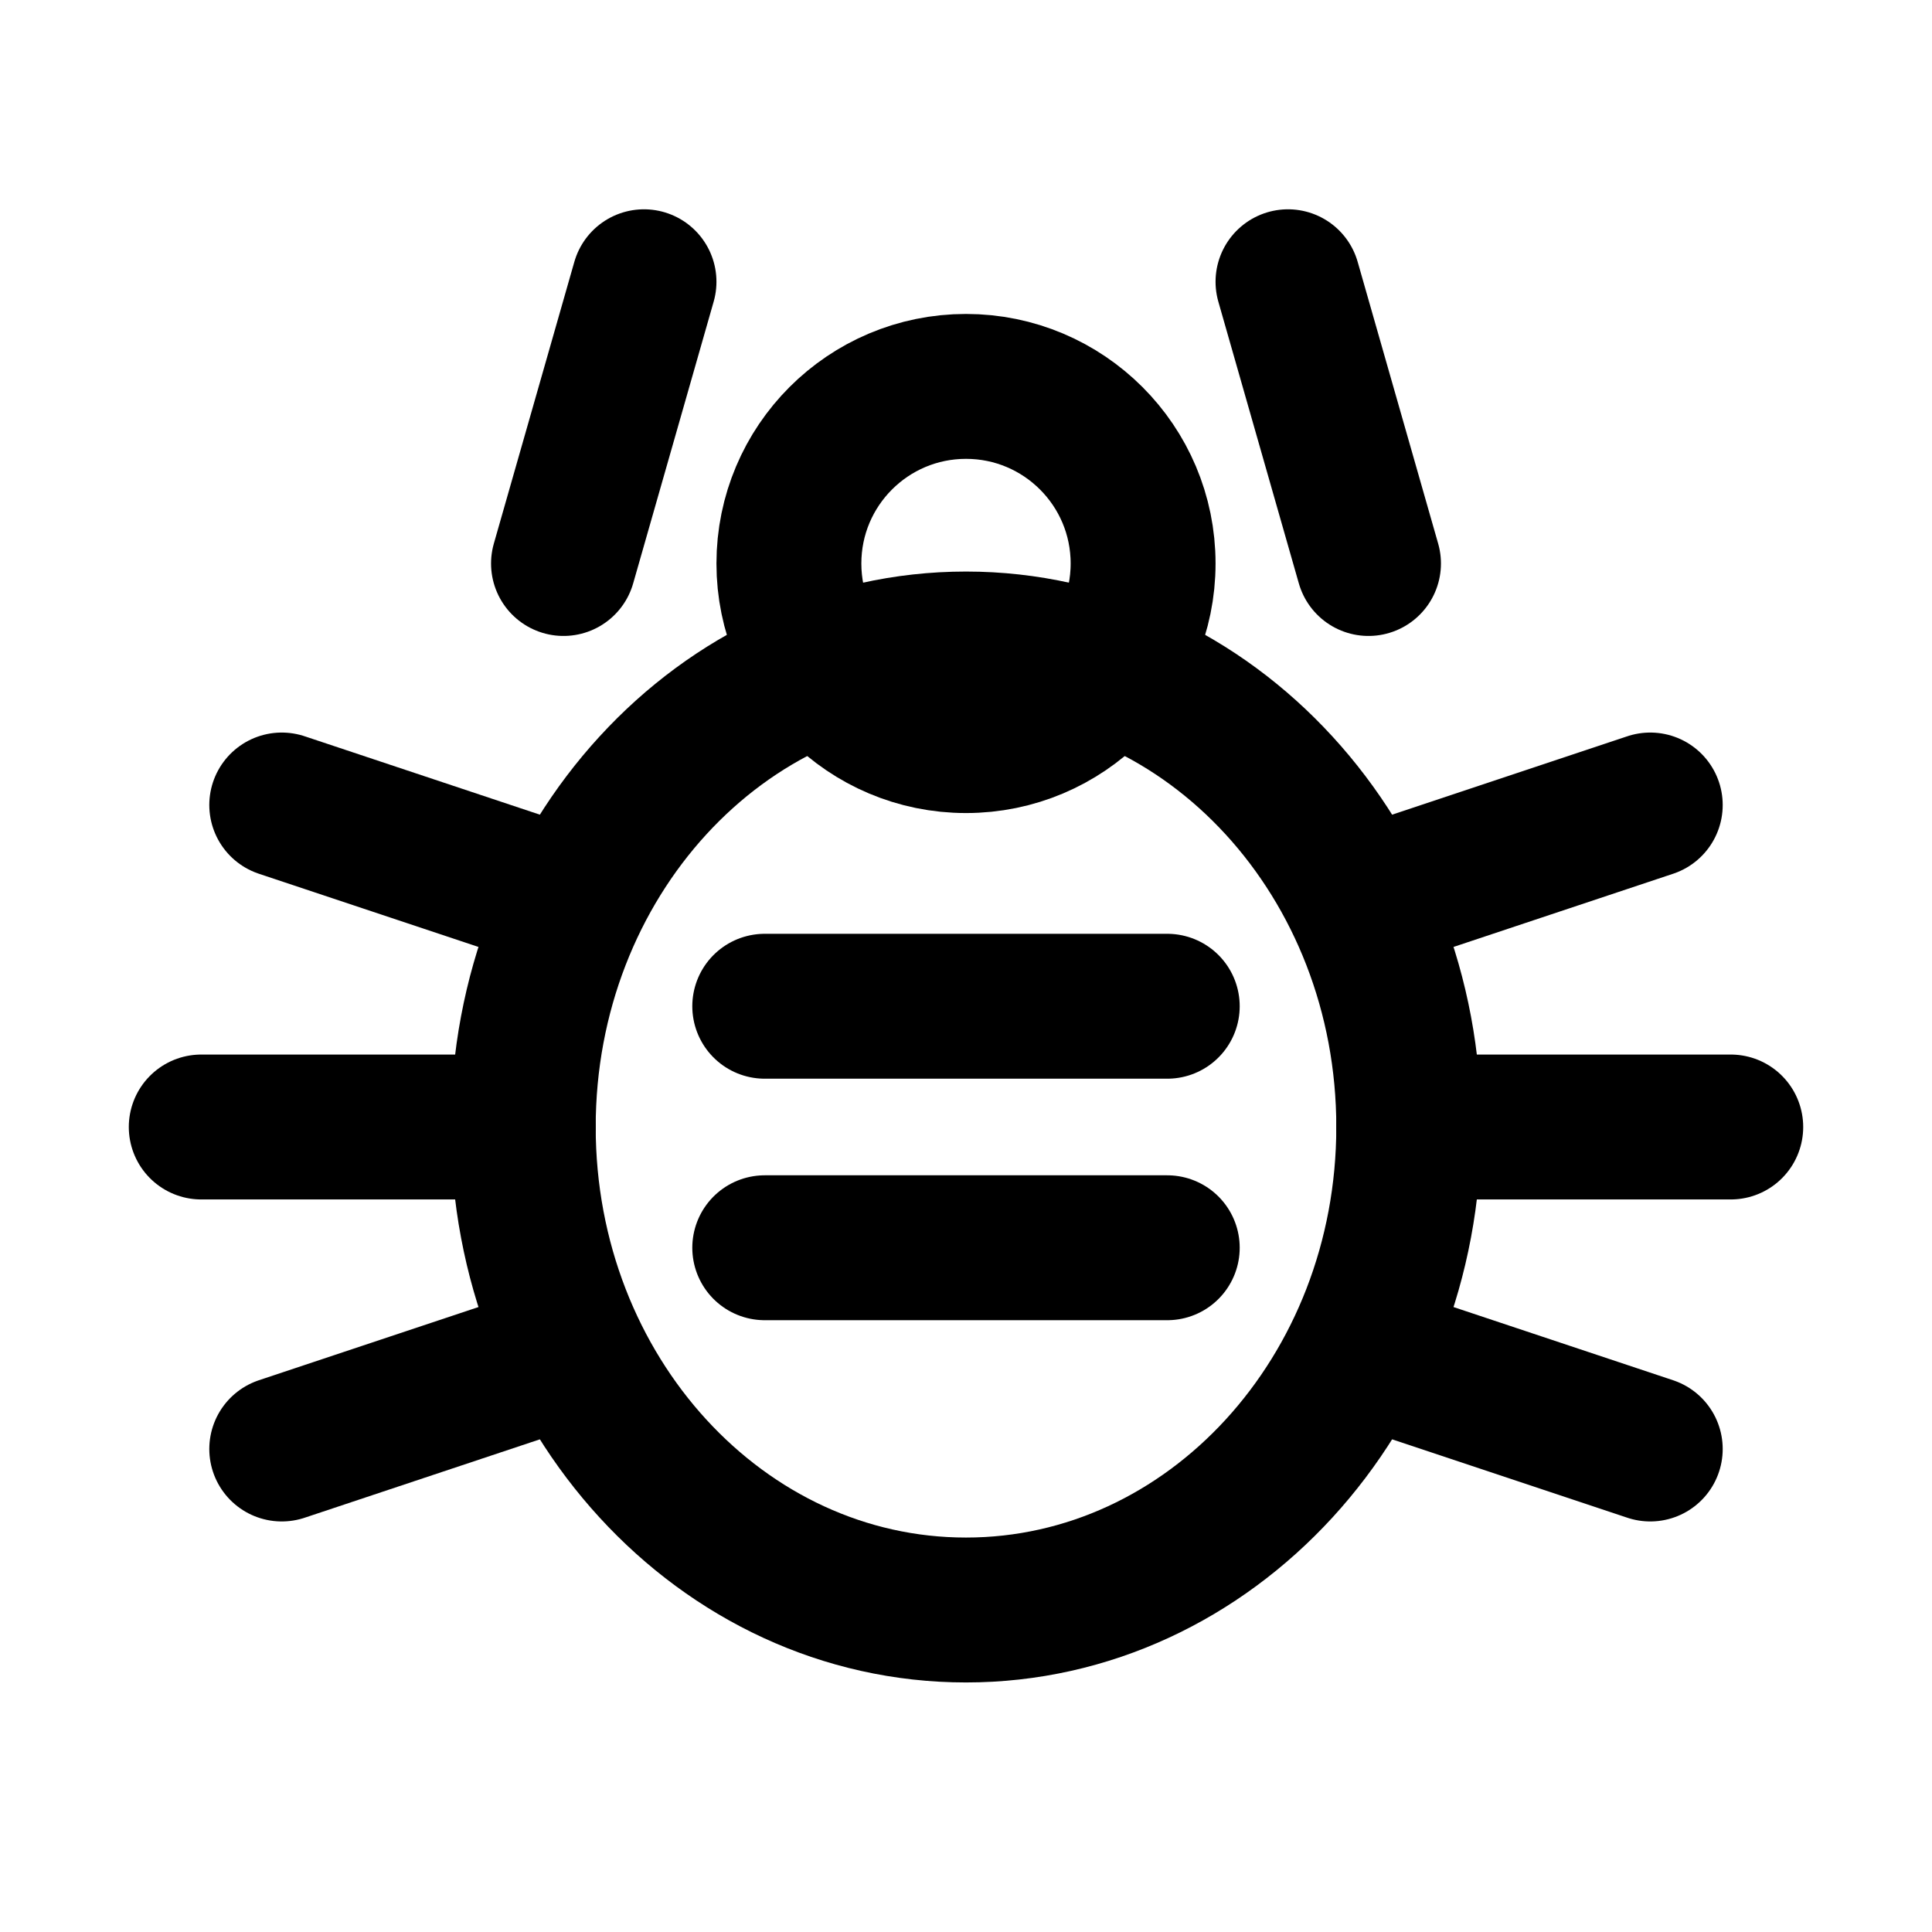
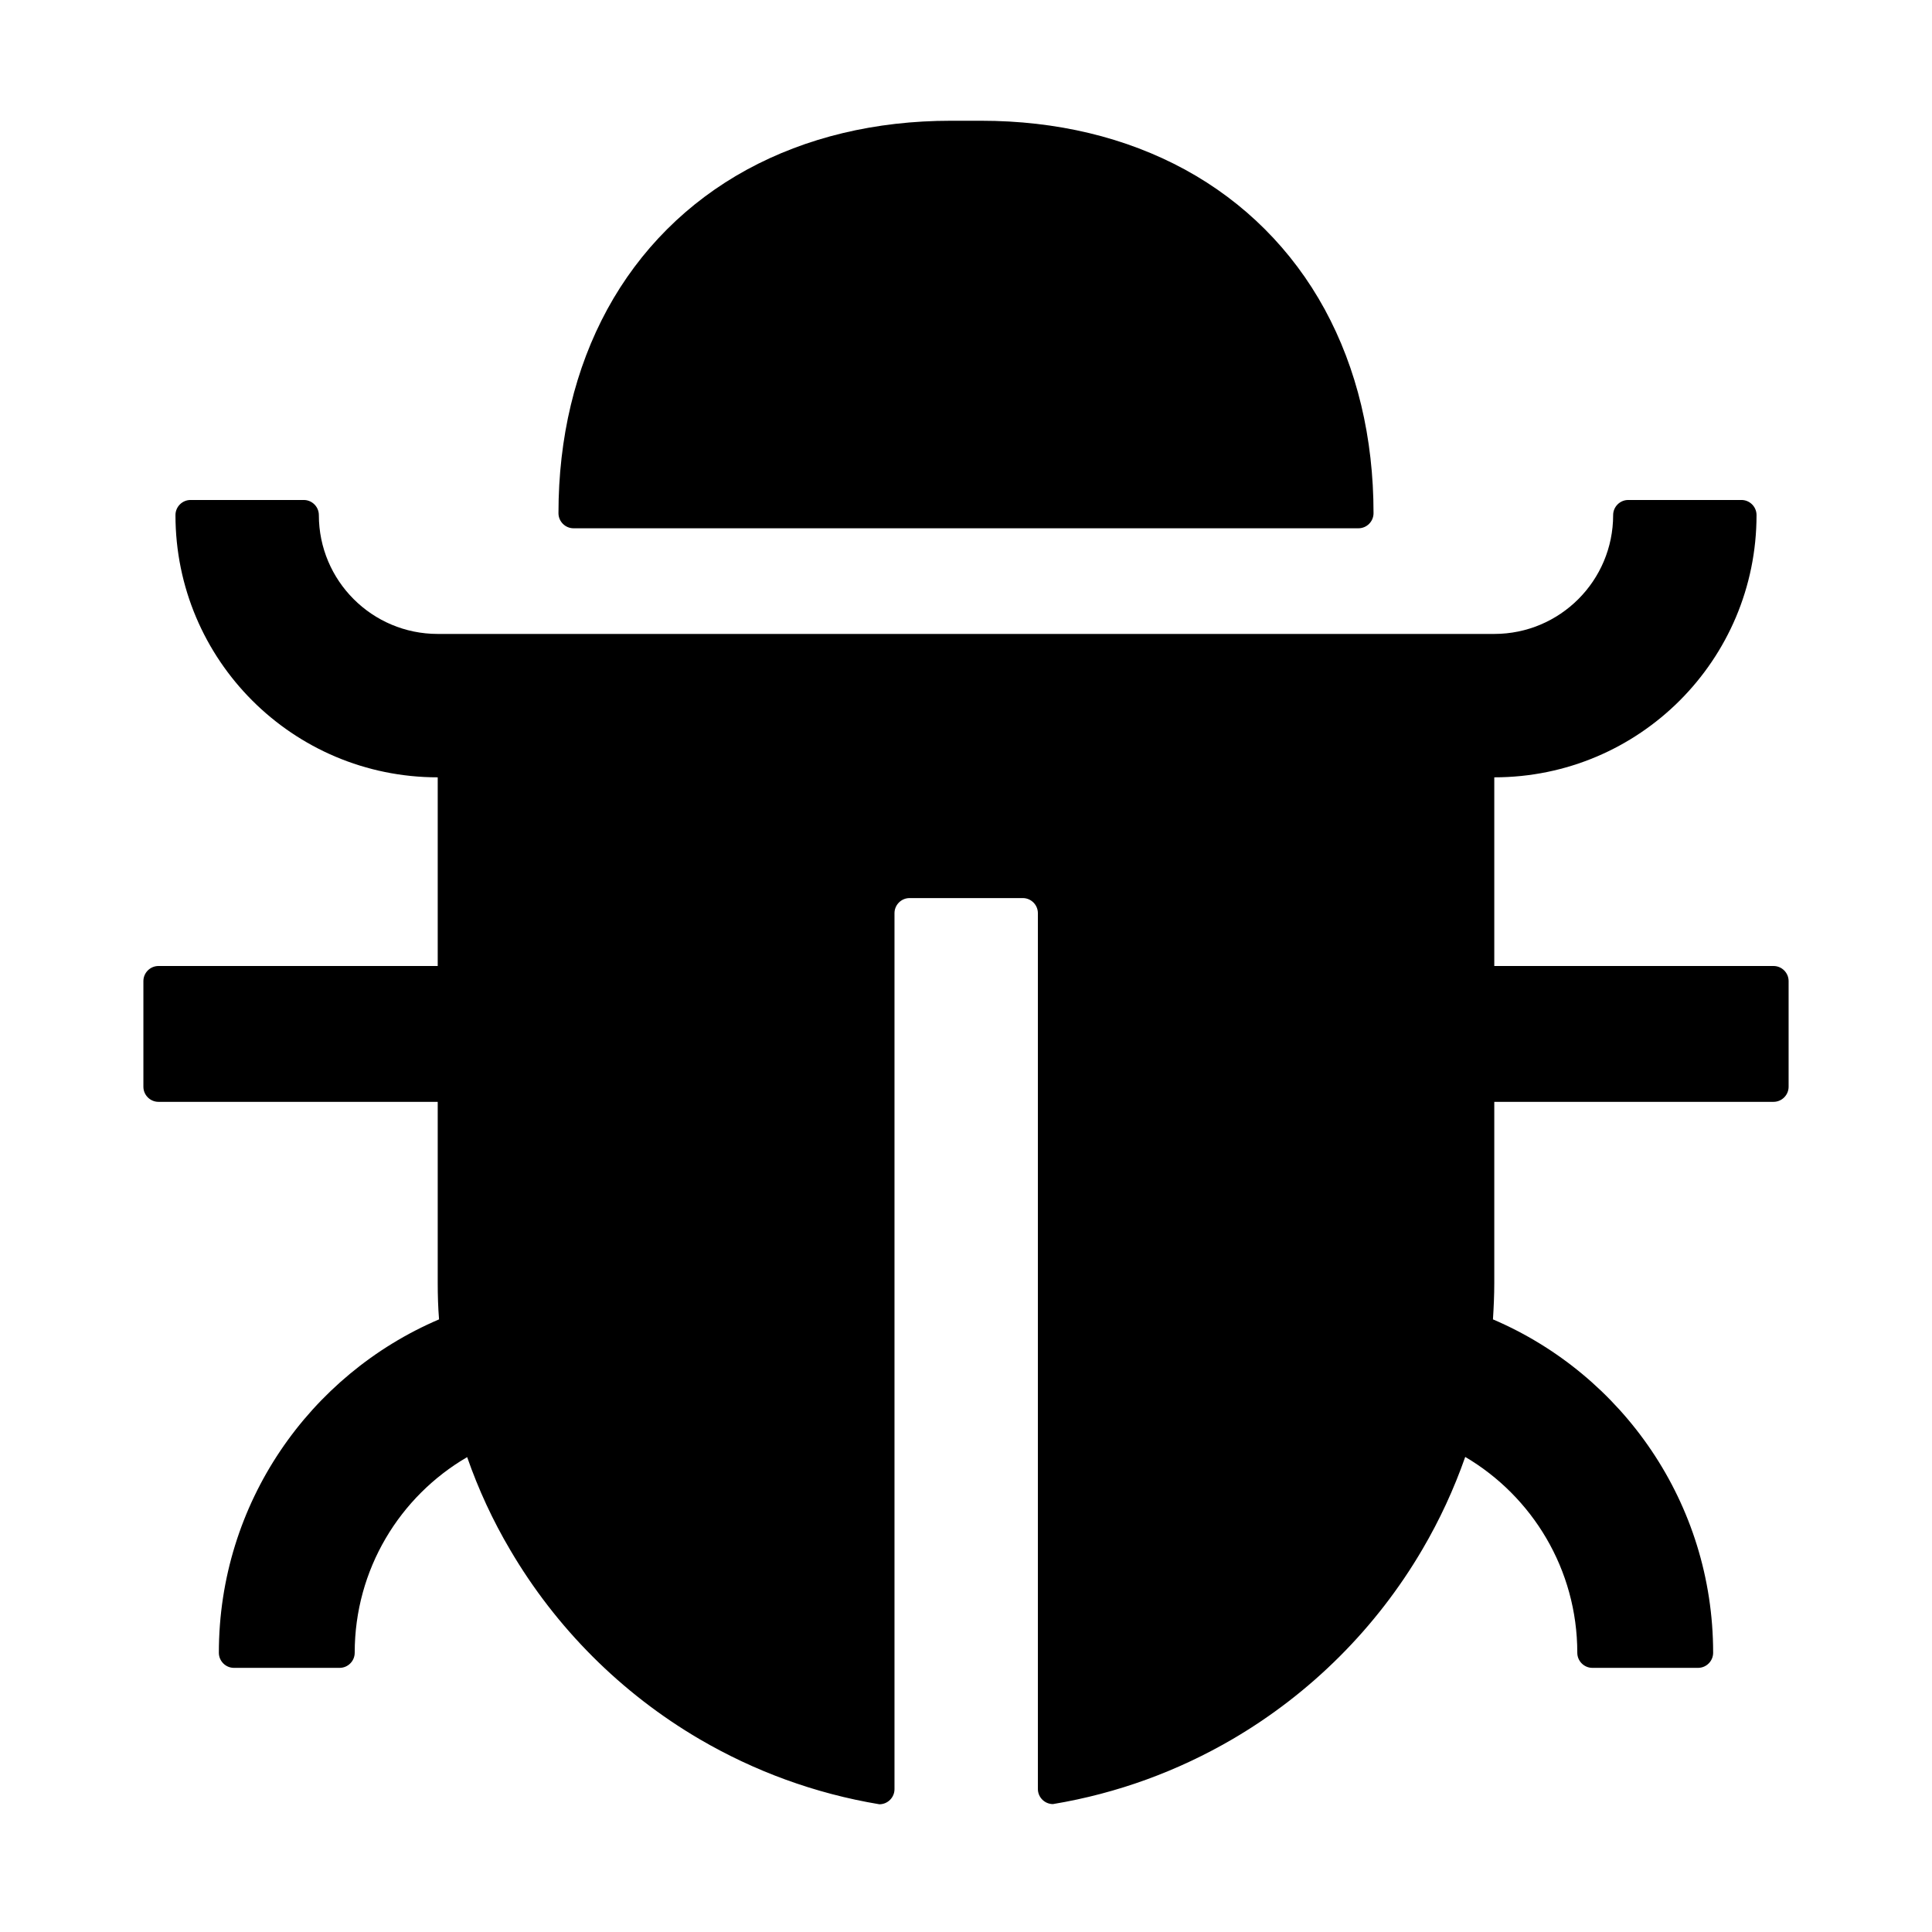
- <svg xmlns="http://www.w3.org/2000/svg" viewBox="0 0 24 24" fill="none" stroke="currentColor" stroke-width="1.8" stroke-linecap="round" stroke-linejoin="round">
-   <path d="M8 3.5 7 7M16 3.5 17 7" />
-   <circle cx="12" cy="7" r="2.2" />
-   <ellipse cx="12" cy="14" rx="5.5" ry="6" />
-   <path d="M6.5 11 3.5 10M6.5 14 2.5 14M6.5 17 3.5 18" />
-   <path d="M17.5 11 20.5 10M17.5 14 21.5 14M17.5 17 20.5 18" />
-   <path d="M9.5 12.5h5M9.5 15.5h5" />
+ <svg xmlns="http://www.w3.org/2000/svg" class="icon" width="200px" height="200.00px" viewBox="0 0 1024 1024" version="1.1">
+   <path d="M940 512H792V412c76.8 0 139-62.2 139-139 0-4.4-3.6-8-8-8h-60c-4.4 0-8 3.6-8 8 0 34.8-28.2 63-63 63H232c-34.8 0-63-28.2-63-63 0-4.4-3.6-8-8-8h-60c-4.4 0-8 3.6-8 8 0 76.8 62.2 139 139 139v100H84c-4.4 0-8 3.6-8 8v56c0 4.4 3.6 8 8 8h148v96c0 6.5 0.2 13 0.7 19.3C164.1 728.6 116 796.7 116 876c0 4.4 3.6 8 8 8h56c4.4 0 8-3.6 8-8 0-44.2 23.9-82.9 59.6-103.7 6 17.2 13.6 33.6 22.7 49 24.3 41.5 59 76.2 100.5 100.5 28.9 16.9 61 28.8 95.3 34.5 4.4 0 8-3.6 8-8V484c0-4.4 3.6-8 8-8h60c4.4 0 8 3.6 8 8v464.2c0 4.4 3.6 8 8 8 34.3-5.7 66.4-17.6 95.3-34.5 41.5-24.3 76.2-59 100.5-100.5 9.1-15.5 16.7-31.9 22.7-49C812.1 793.1 836 831.8 836 876c0 4.4 3.6 8 8 8h56c4.4 0 8-3.6 8-8 0-79.3-48.1-147.4-116.7-176.7 0.4-6.4 0.7-12.8 0.7-19.3v-96h148c4.4 0 8-3.6 8-8v-56c0-4.4-3.6-8-8-8z" />
+   <path d="M304 280h416c4.4 0 8-3.6 8-8 0-40-8.8-76.7-25.9-108.1-17.2-31.5-42.5-56.8-74-74C596.7 72.8 560 64 520 64h-16c-40 0-76.7 8.8-108.1 25.9-31.5 17.2-56.8 42.5-74 74C304.8 195.3 296 232 296 272c0 4.4 3.6 8 8 8z" />
</svg>
